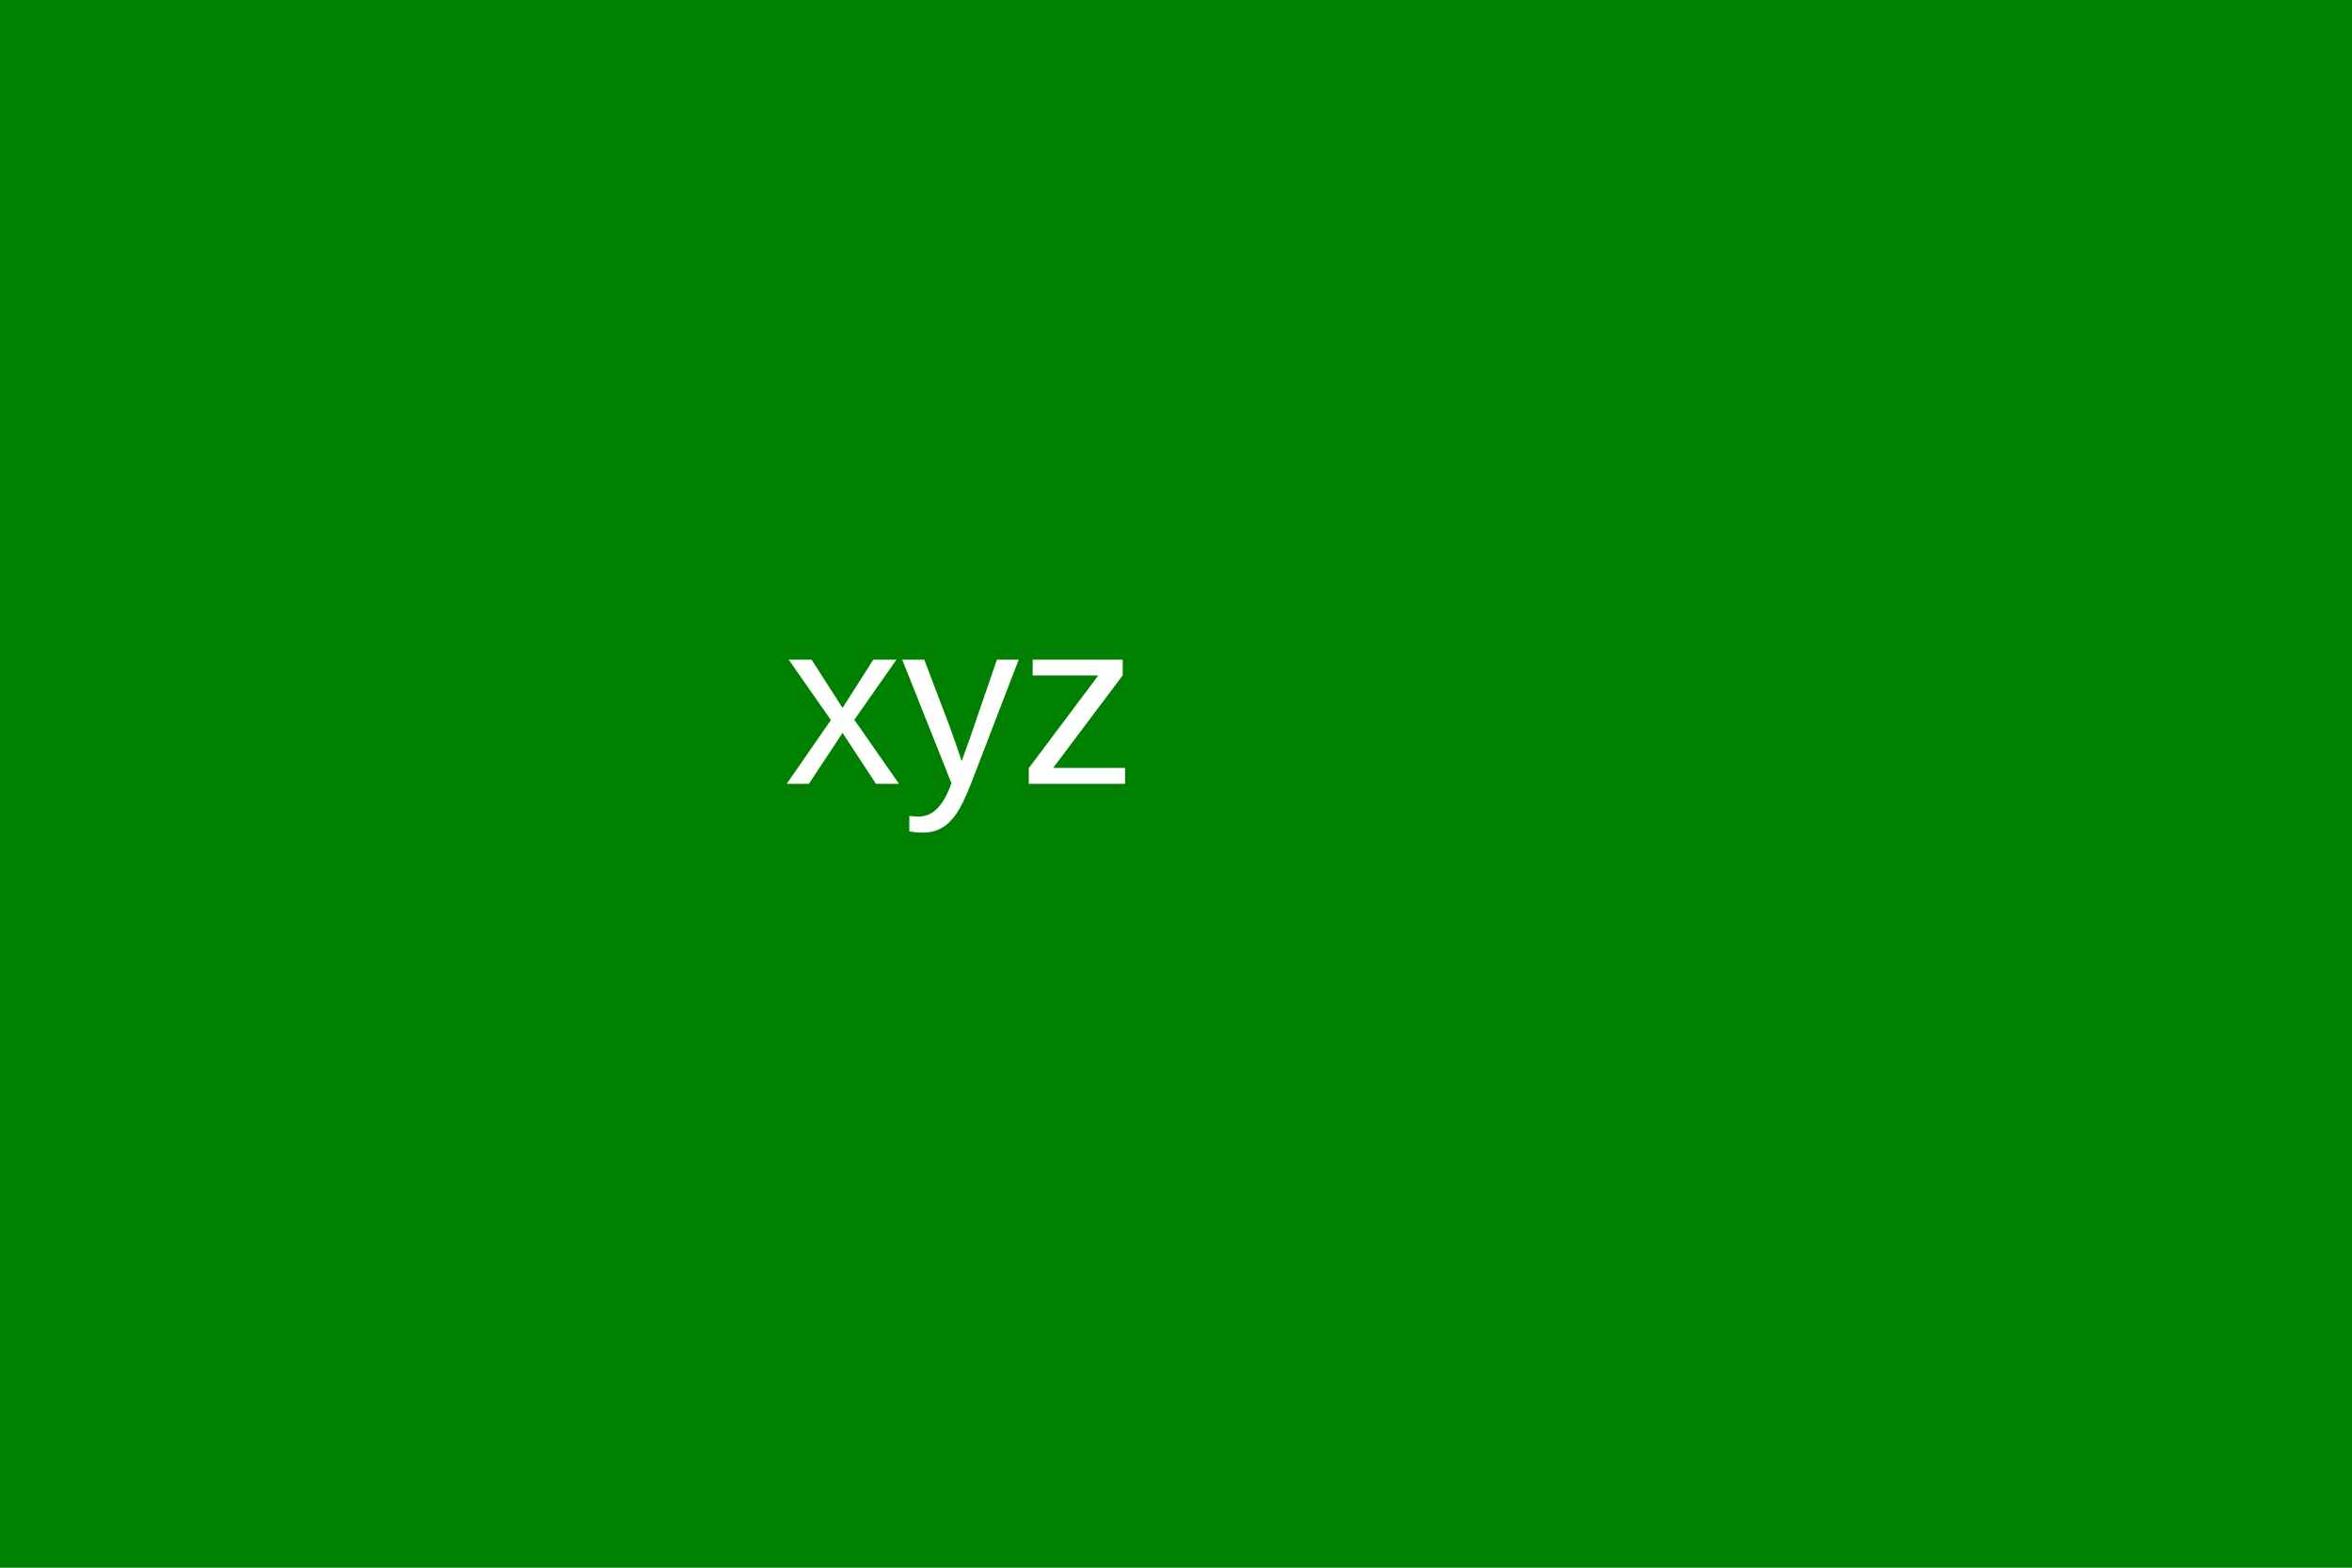
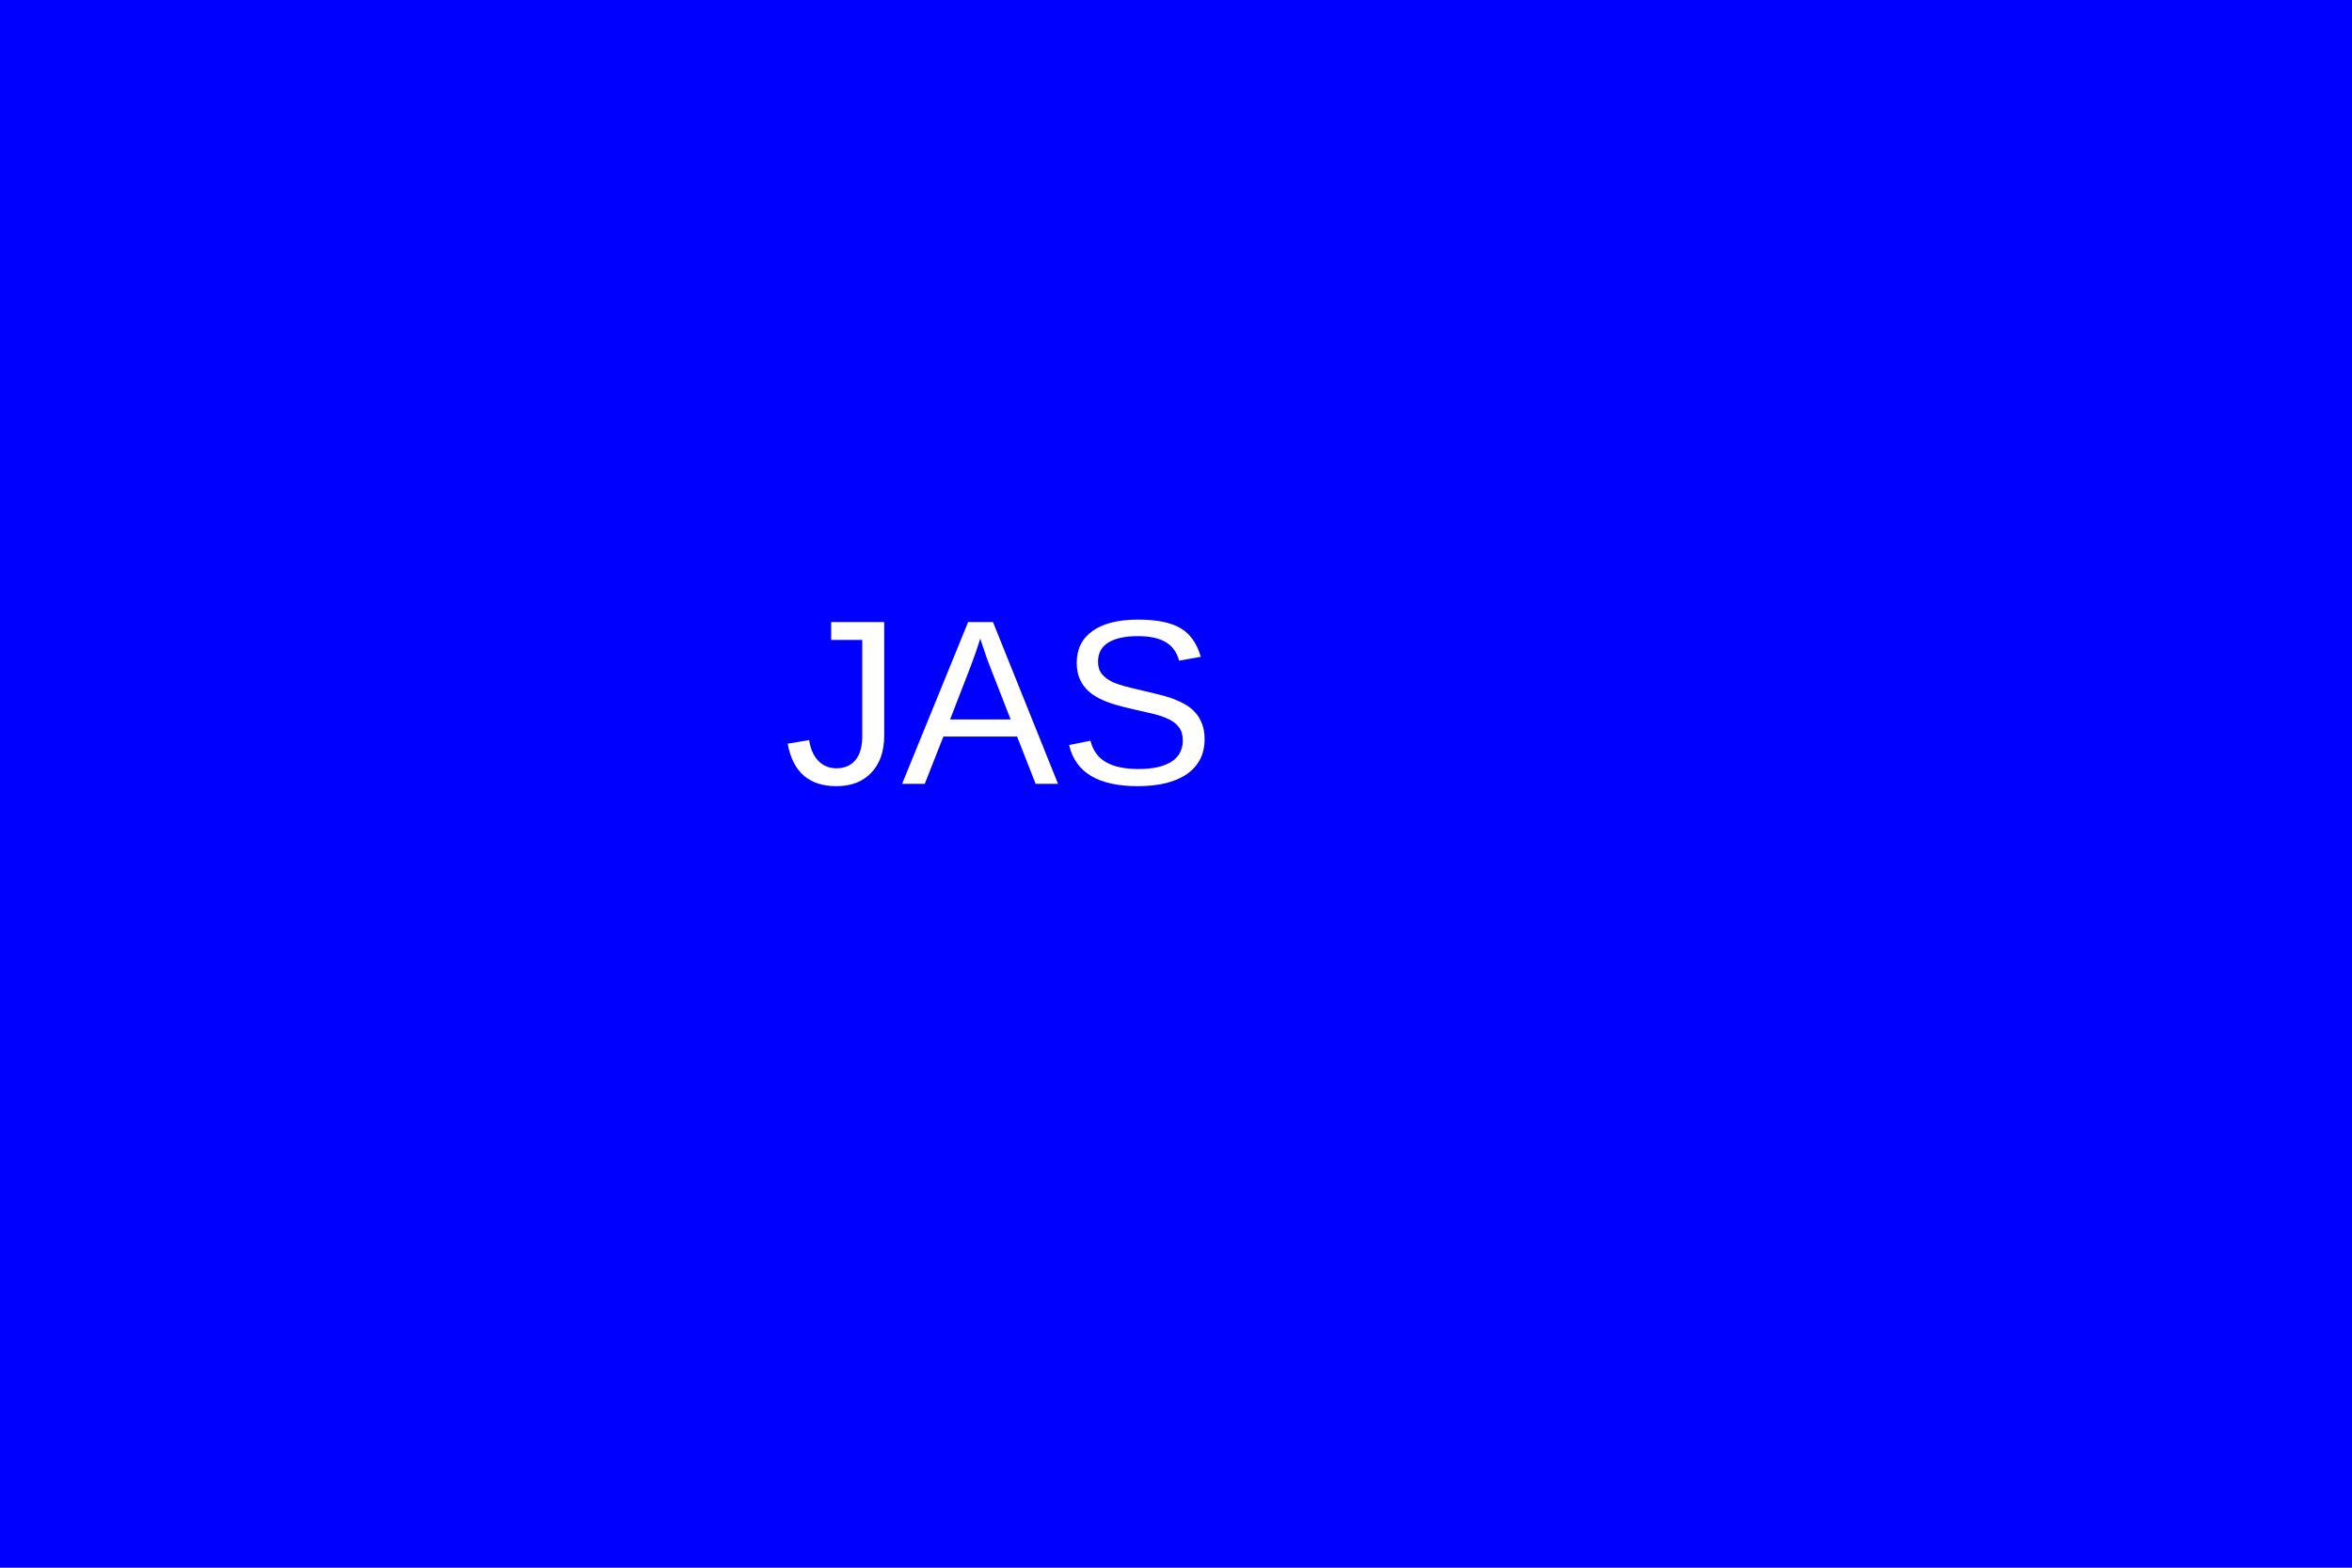
<svg xmlns="http://www.w3.org/2000/svg" width="300" height="200">
-   <rect x="0" y="0" width="300" height="200" fill="green" />
-   <text x="100" y="100" font-family="Arial" font-size="30" fill="white">xyz</text>
+   <rect x="0" y="0" width="300" height="200" fill="blue" />
+   <text x="100" y="100" font-family="Arial" font-size="30" fill="white">JAS</text>
</svg>
